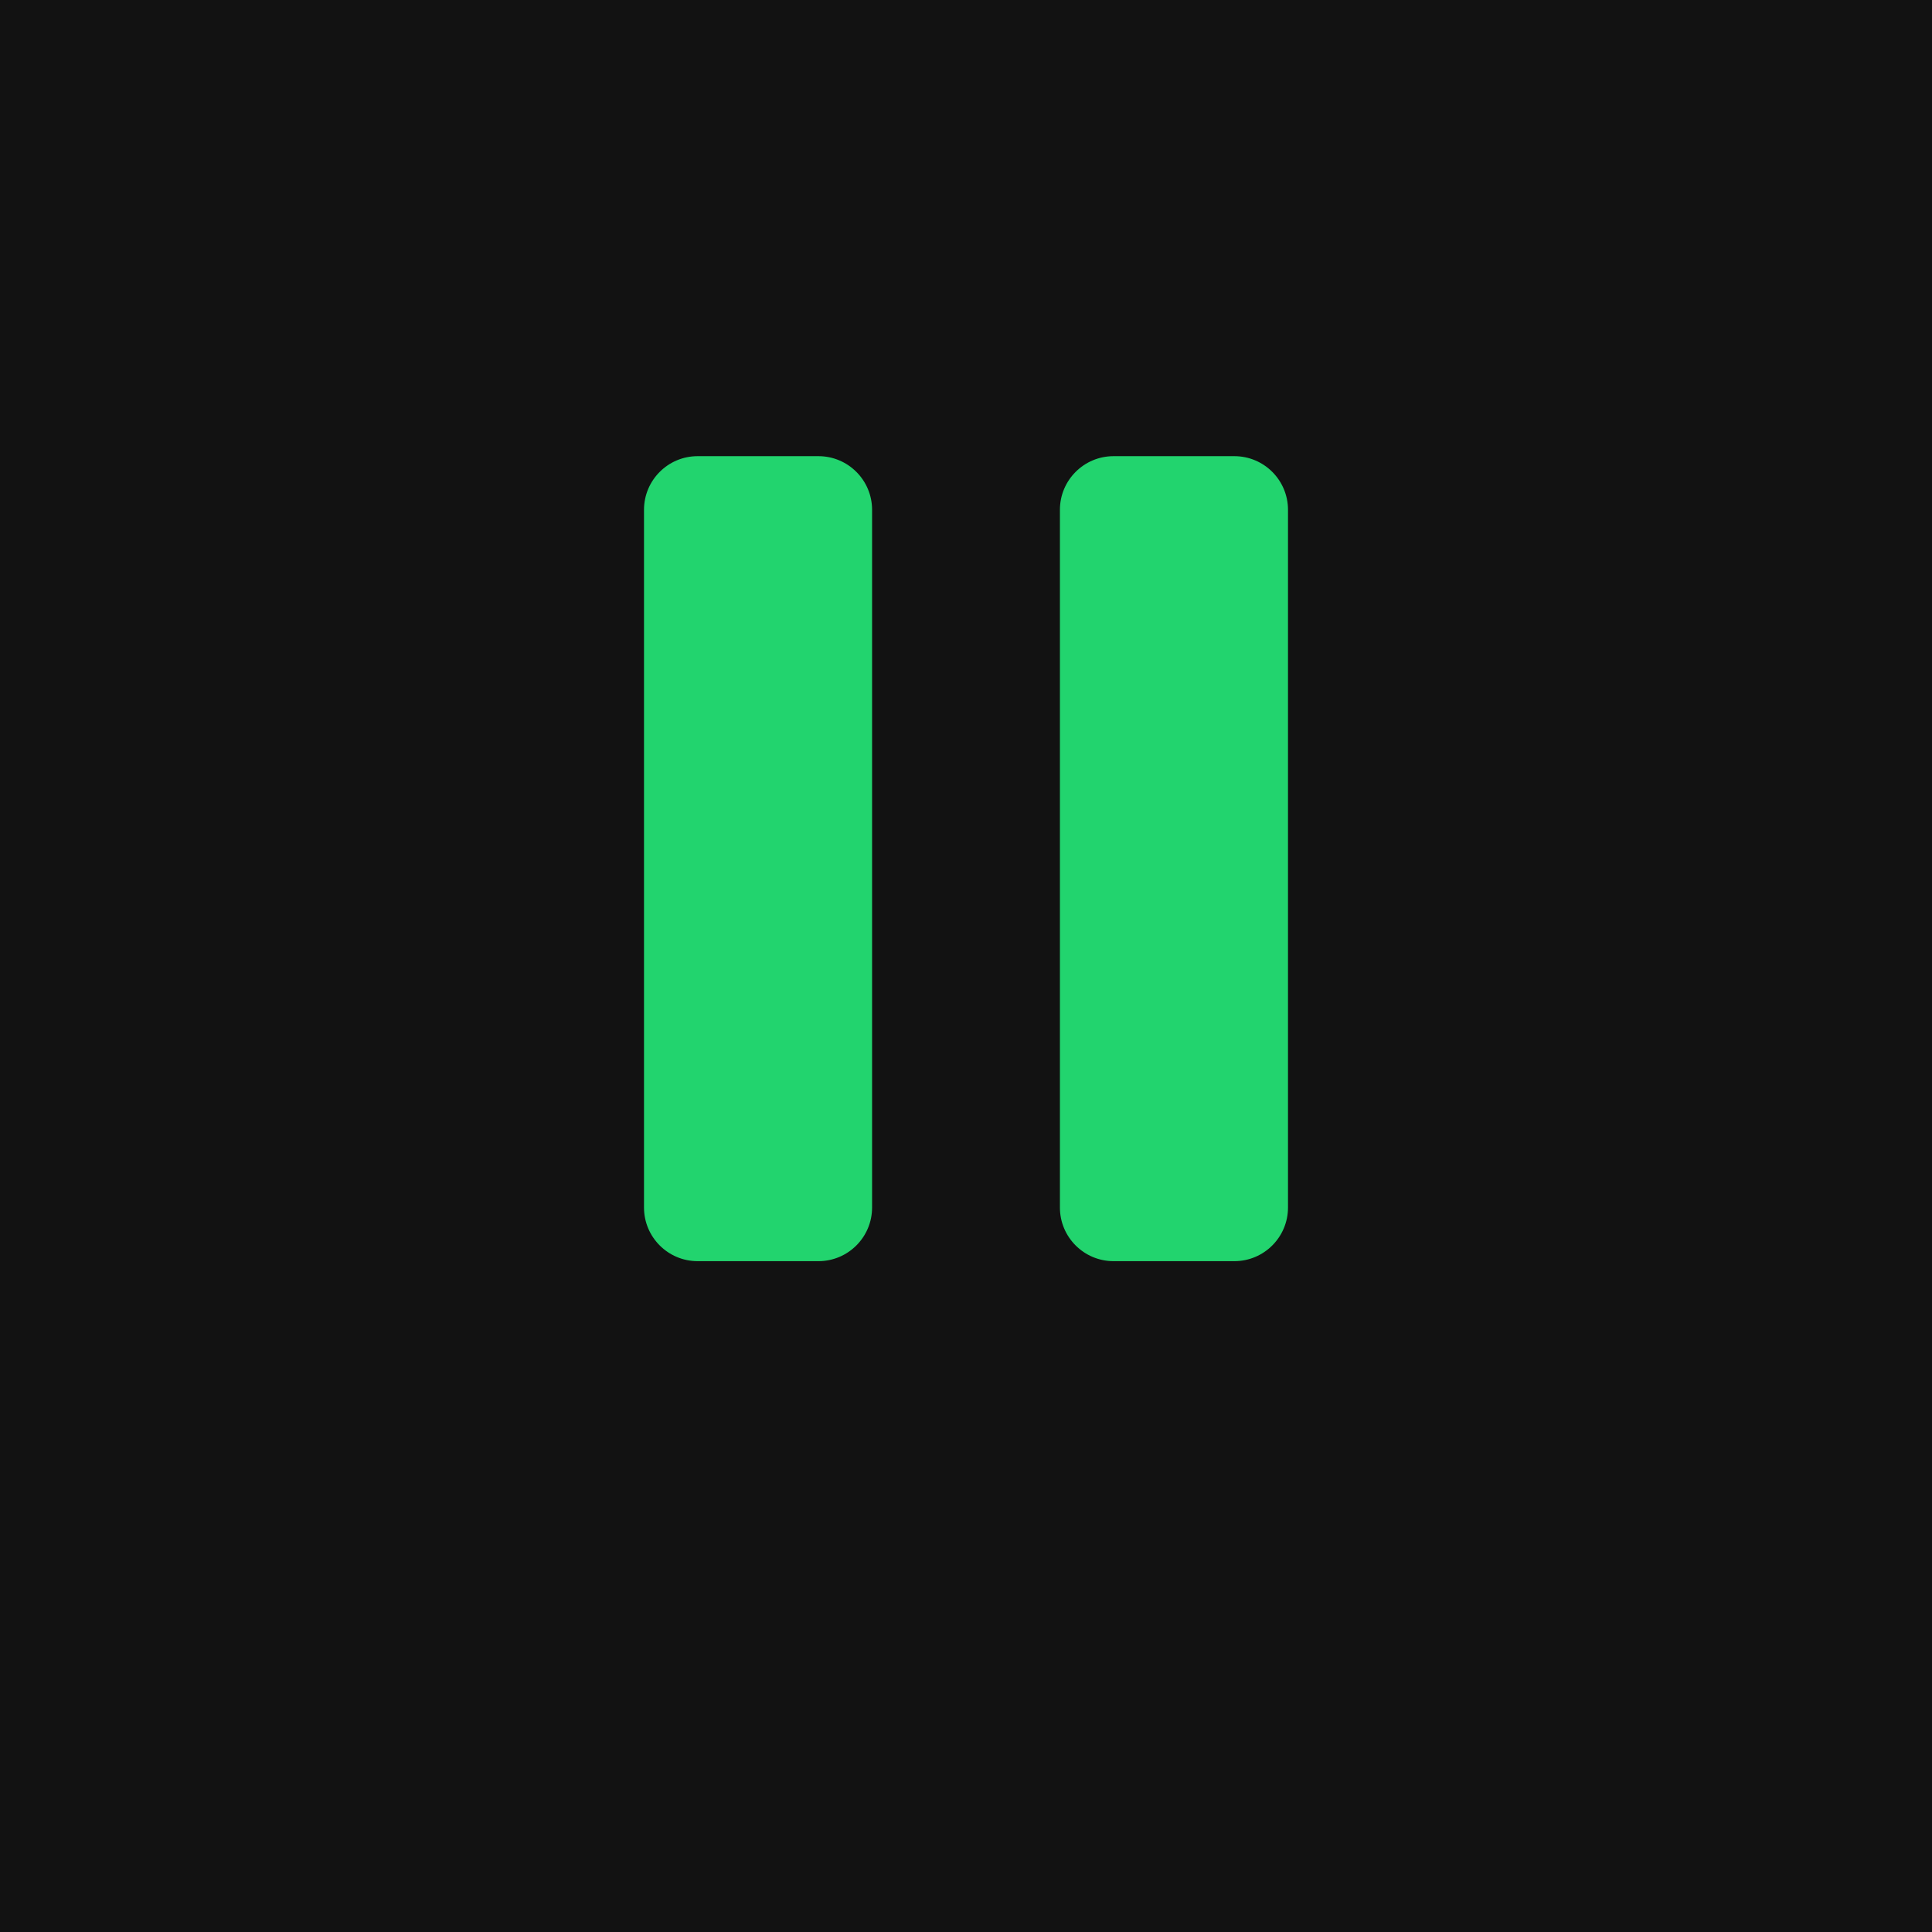
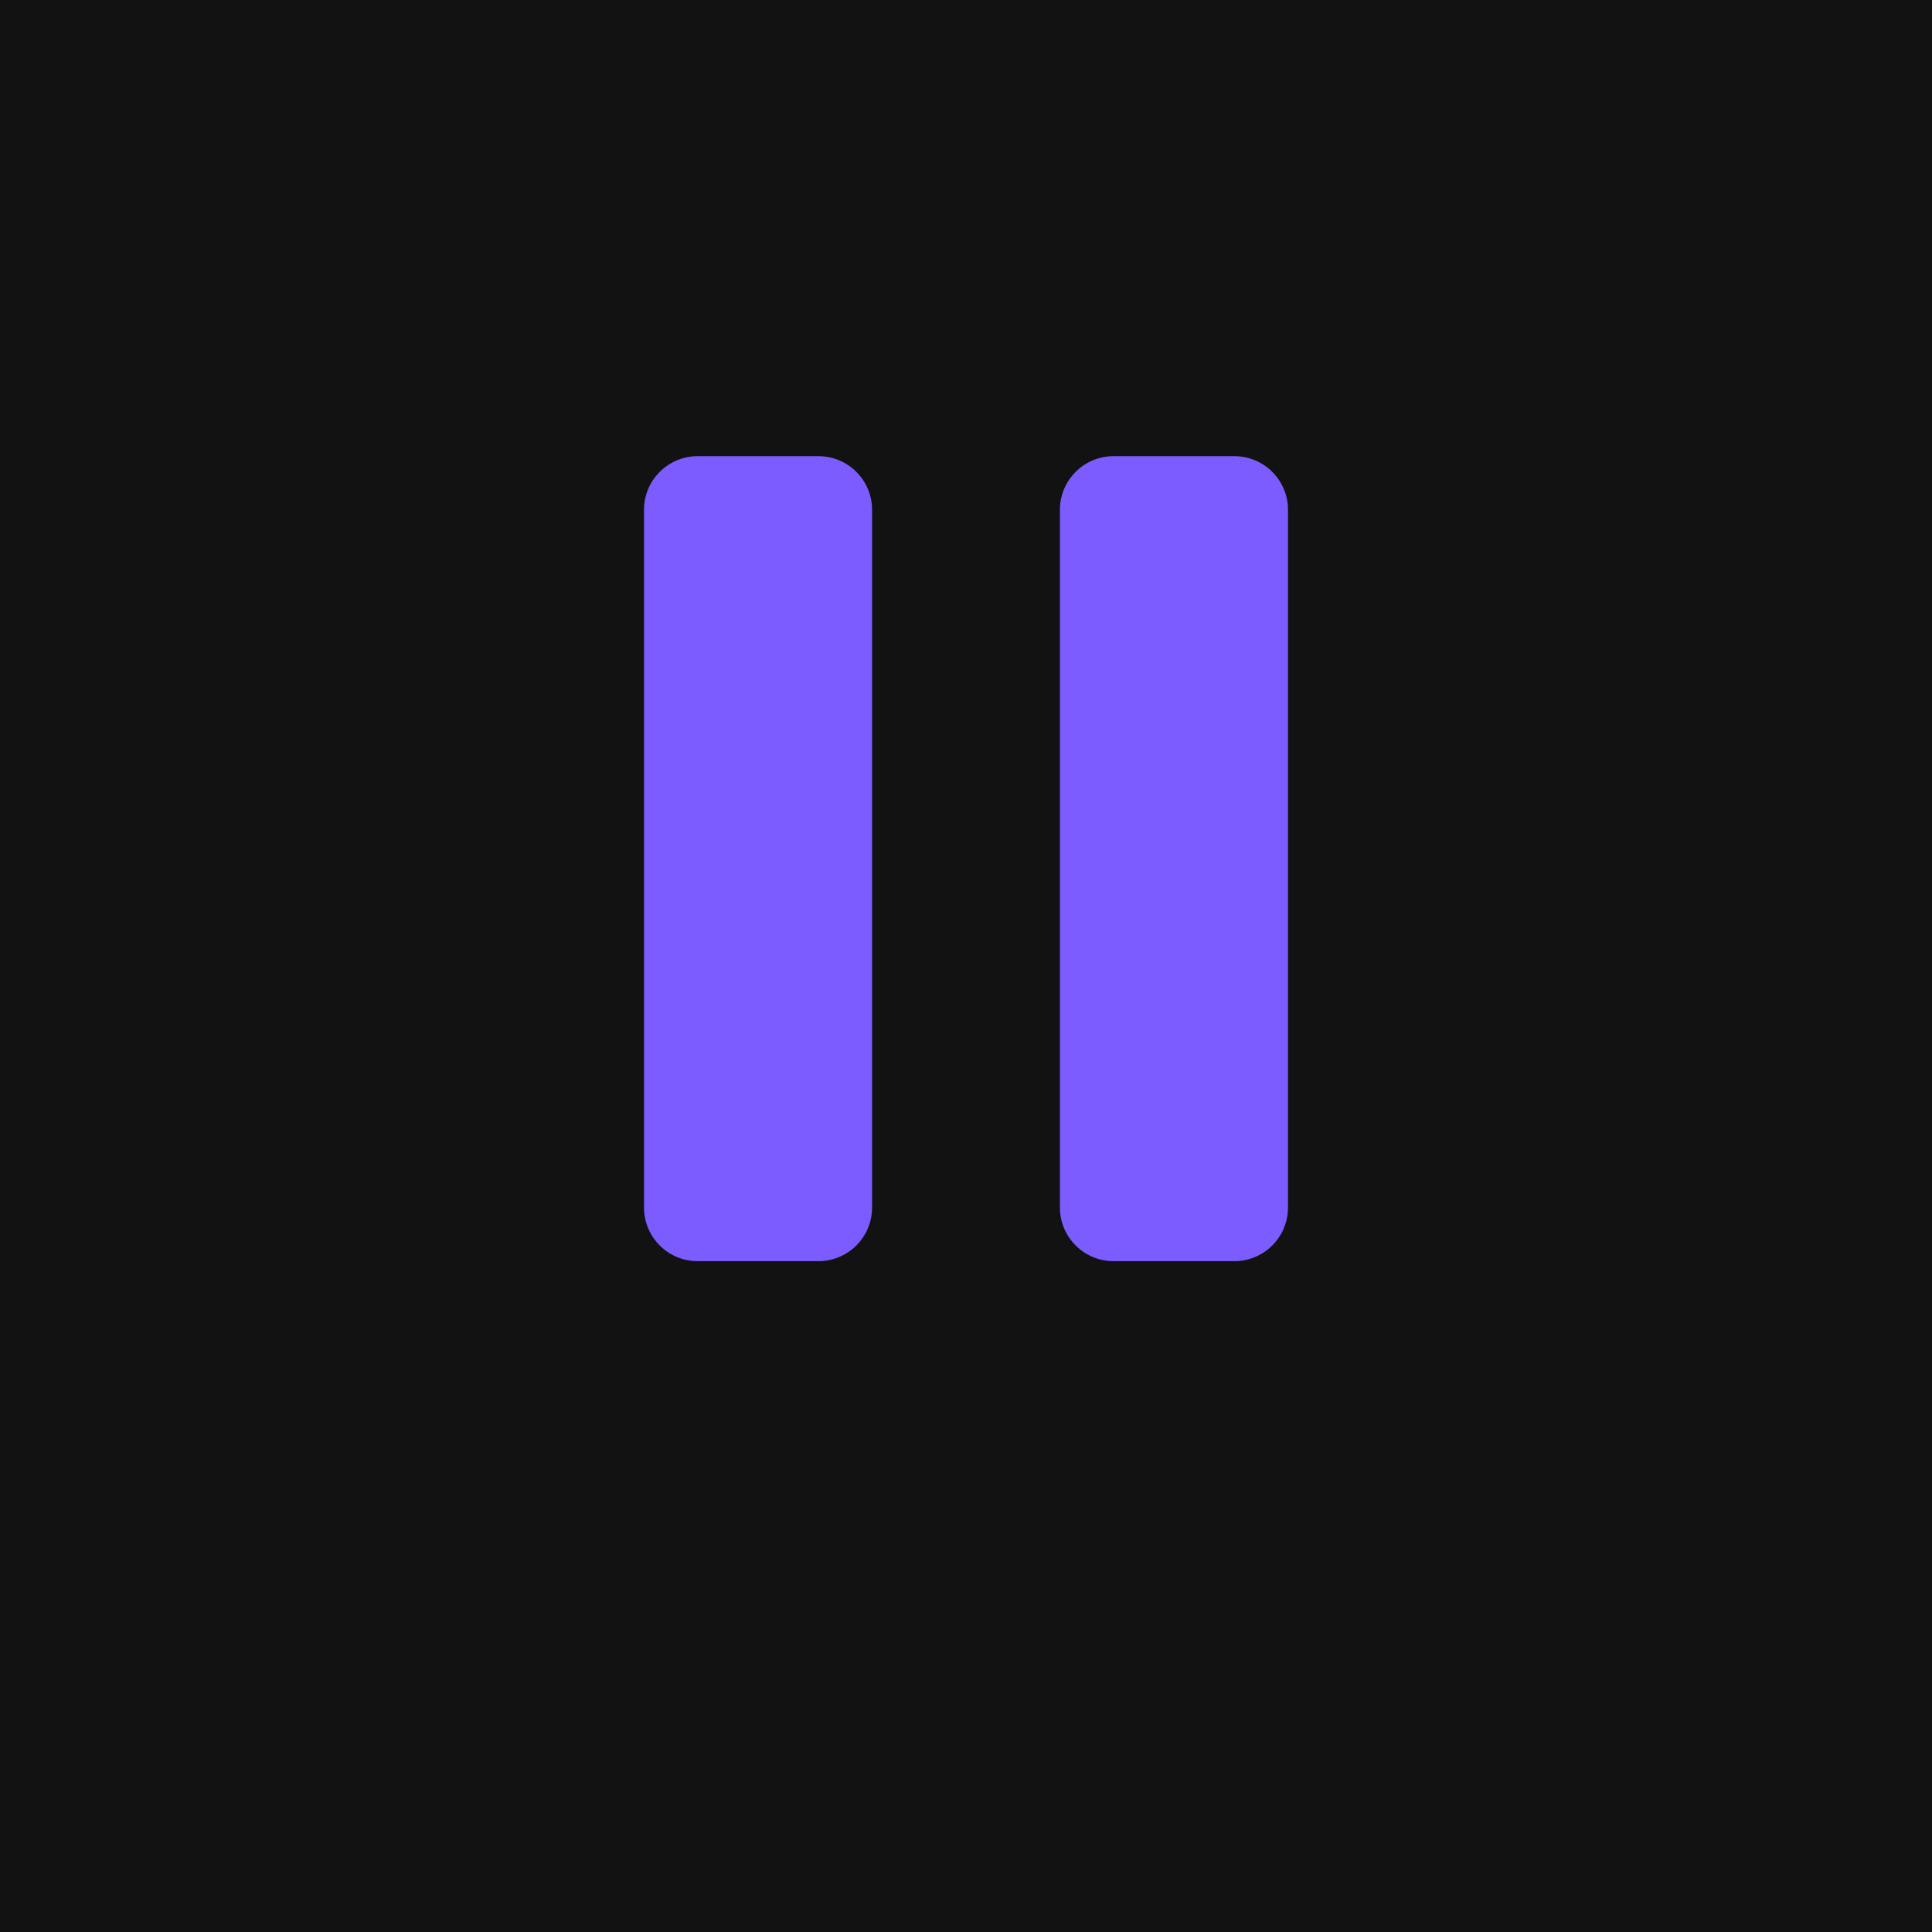
<svg xmlns="http://www.w3.org/2000/svg" width="72" height="72" viewBox="0 0 144 144">
  <rect width="144" height="144" fill="#121212" />
-   <rect x="48" y="34" width="17" height="60" rx="4" fill="#22D46E" />
-   <rect x="79" y="34" width="17" height="60" rx="4" fill="#22D46E" />
+   <rect x="48" y="34" width="17" height="60" rx="4" fill="#7C5CFF" />
+   <rect x="79" y="34" width="17" height="60" rx="4" fill="#7C5CFF" />
</svg>
